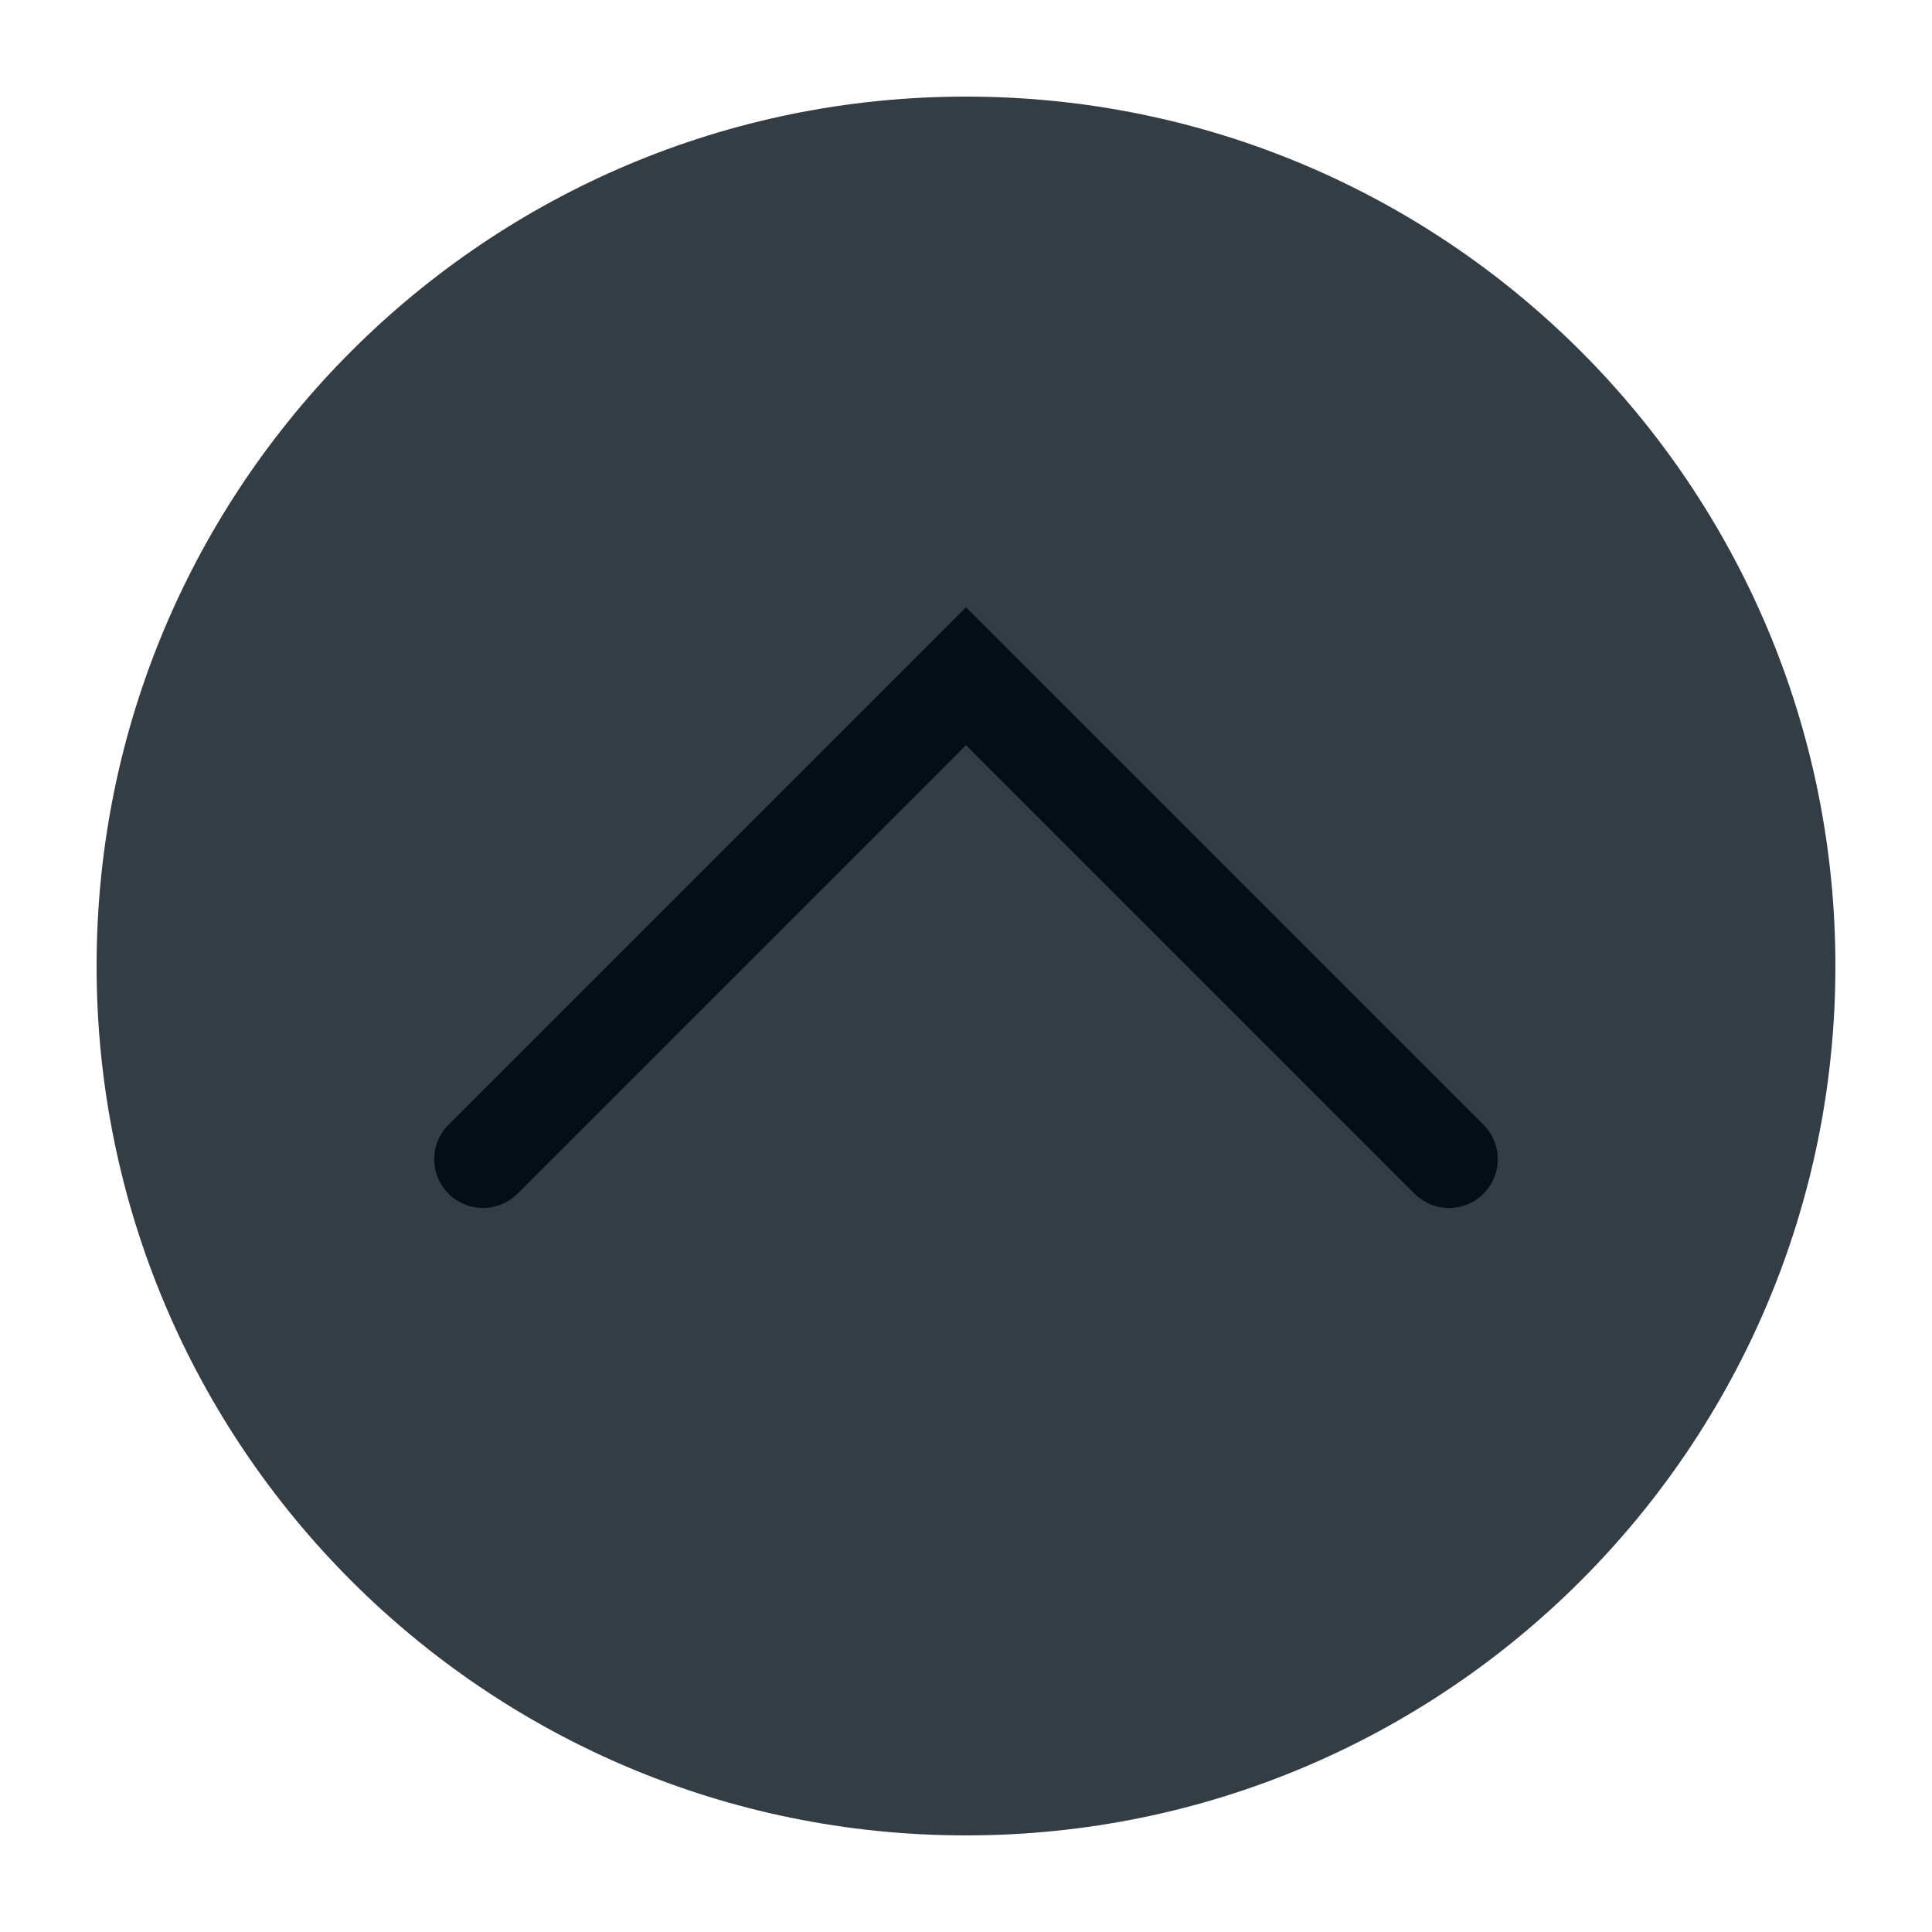
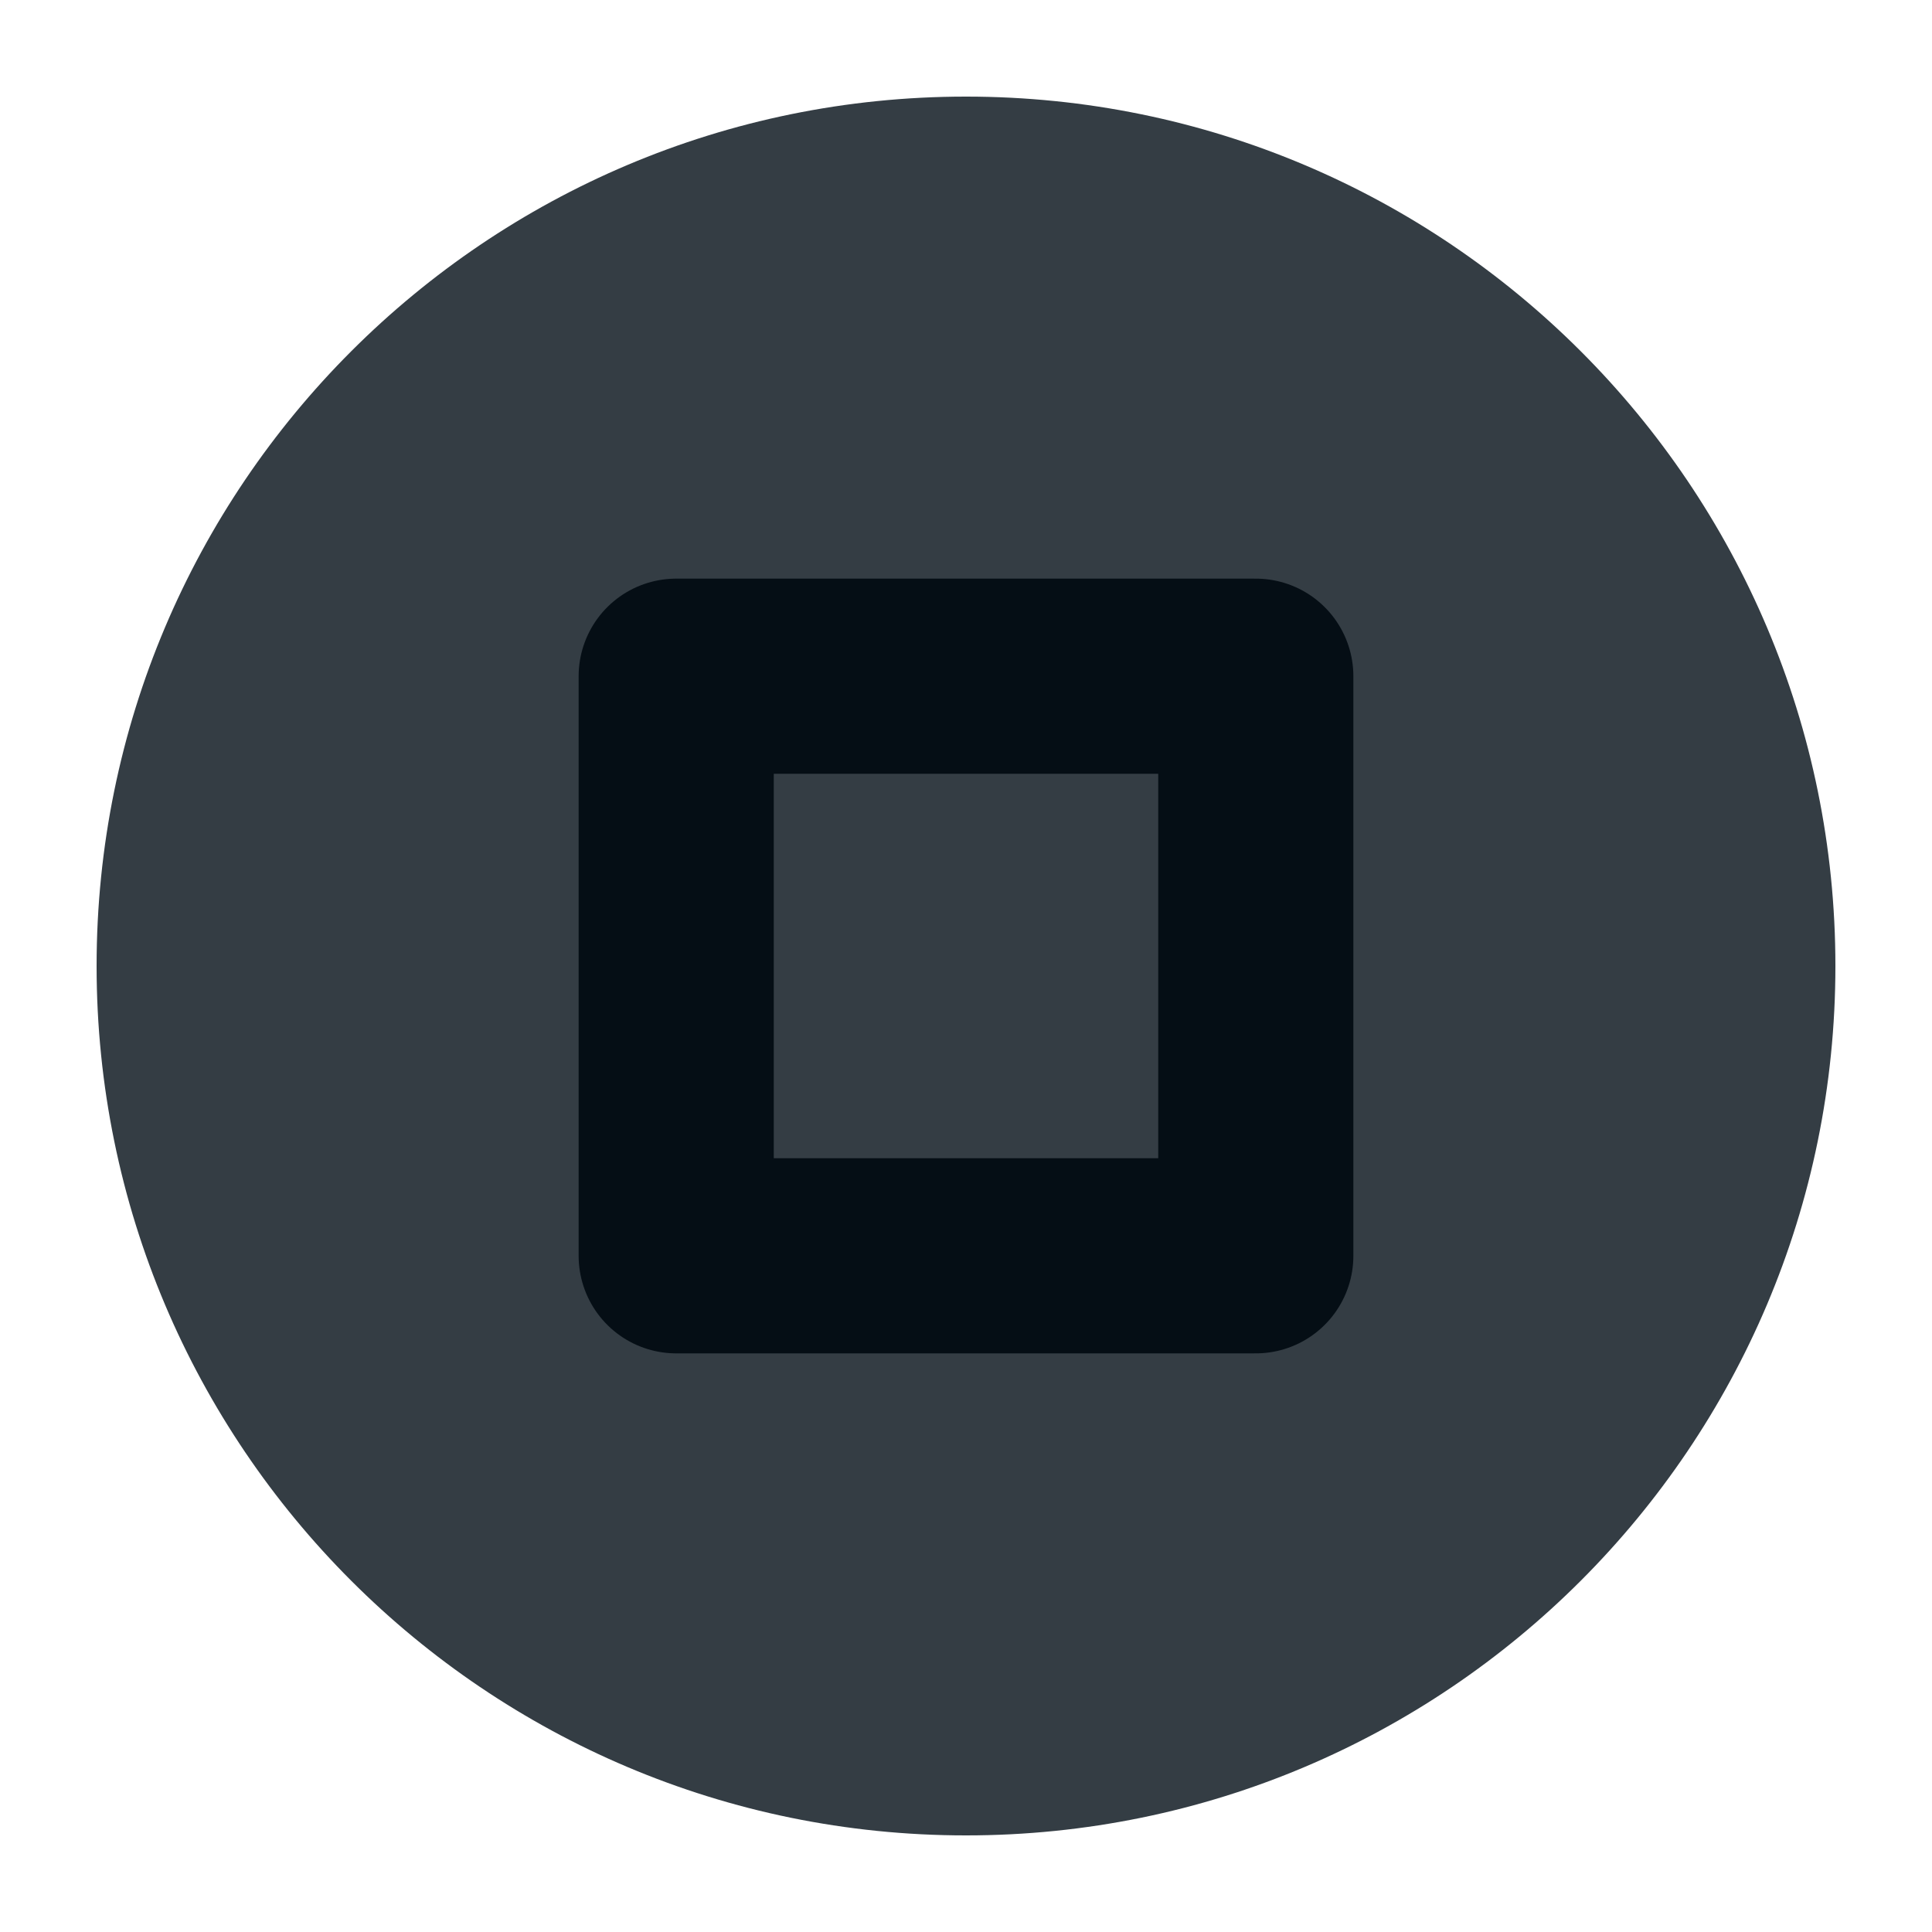
<svg xmlns="http://www.w3.org/2000/svg" viewBox="0 0 50 50" version="1.2" baseProfile="tiny">
  <defs>
</defs>
  <g fill="none" stroke="black" stroke-width="1" fill-rule="evenodd" stroke-linecap="square" stroke-linejoin="bevel">
-     <g fill="#343d44" fill-opacity="1" stroke="none" transform="matrix(2.5,0,0,2.5,2.5,2.5)" font-family="IosevkaTermSlab Nerd Font" font-size="14" font-weight="400" font-style="normal">
+     <g fill="#343d44" fill-opacity="1" stroke="none" transform="matrix(2.5,0,0,2.5,2.5,2.5)" font-family="Noto Sans" font-size="10" font-weight="400" font-style="normal">
      <circle cx="9" cy="9" r="9" />
    </g>
-     <g fill="none" stroke="#050e15" stroke-opacity="1" stroke-width="1.01" stroke-linecap="round" stroke-linejoin="miter" stroke-miterlimit="2" transform="matrix(2.5,0,0,2.5,2.5,2.5)" font-family="IosevkaTermSlab Nerd Font" font-size="14" font-weight="400" font-style="normal">
-       <polyline fill="none" vector-effect="none" points="4,11 9,6 14,11 " />
+     <g fill="none" stroke="#050e15" stroke-opacity="1" stroke-width="2.02" stroke-linecap="round" stroke-linejoin="round" transform="matrix(2.5,0,0,2.5,2.5,2.5)" font-family="Noto Sans" font-size="10" font-weight="400" font-style="normal">
+       <path vector-effect="none" fill-rule="evenodd" d="M6,6 L6,12 L12,12 L12,6 L6,6" />
    </g>
-     <g fill="none" stroke="#000000" stroke-opacity="1" stroke-width="1" stroke-linecap="square" stroke-linejoin="bevel" transform="matrix(1,0,0,1,0,0)" font-family="IosevkaTermSlab Nerd Font" font-size="14" font-weight="400" font-style="normal">
+     <g fill="none" stroke="#000000" stroke-opacity="1" stroke-width="1" stroke-linecap="square" stroke-linejoin="bevel" transform="matrix(1,0,0,1,0,0)" font-family="Noto Sans" font-size="10" font-weight="400" font-style="normal">
</g>
  </g>
</svg>
